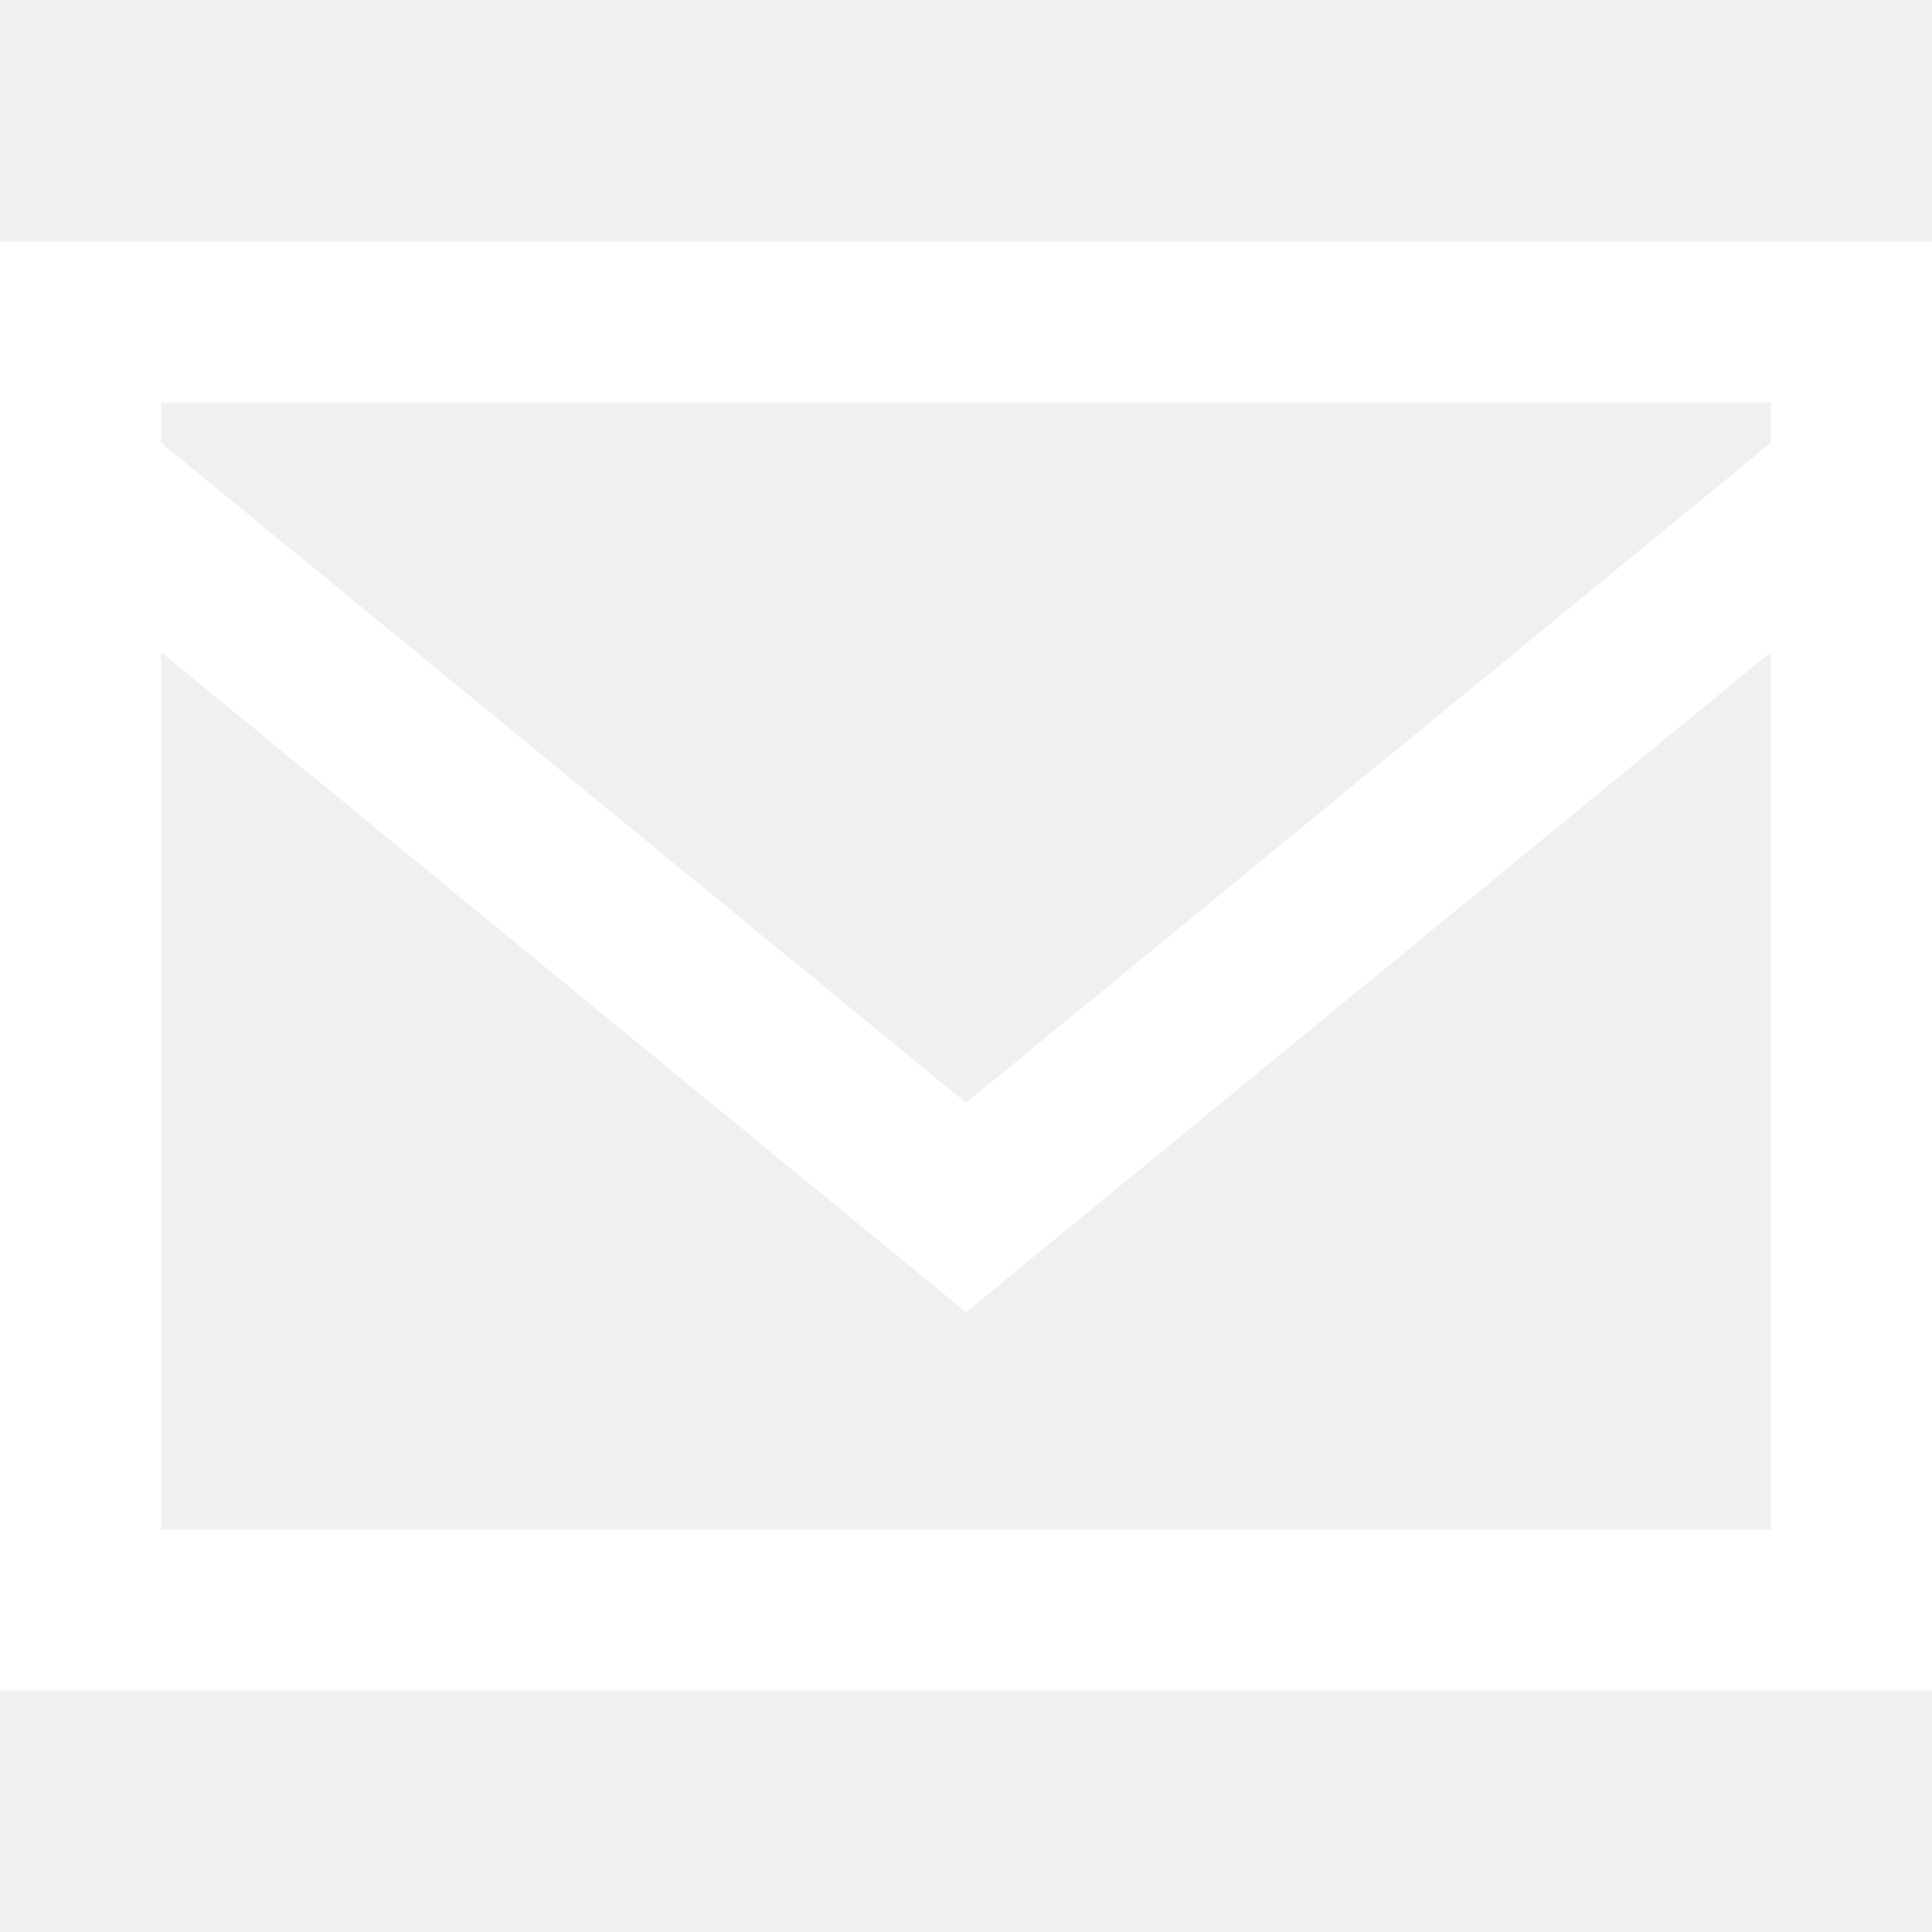
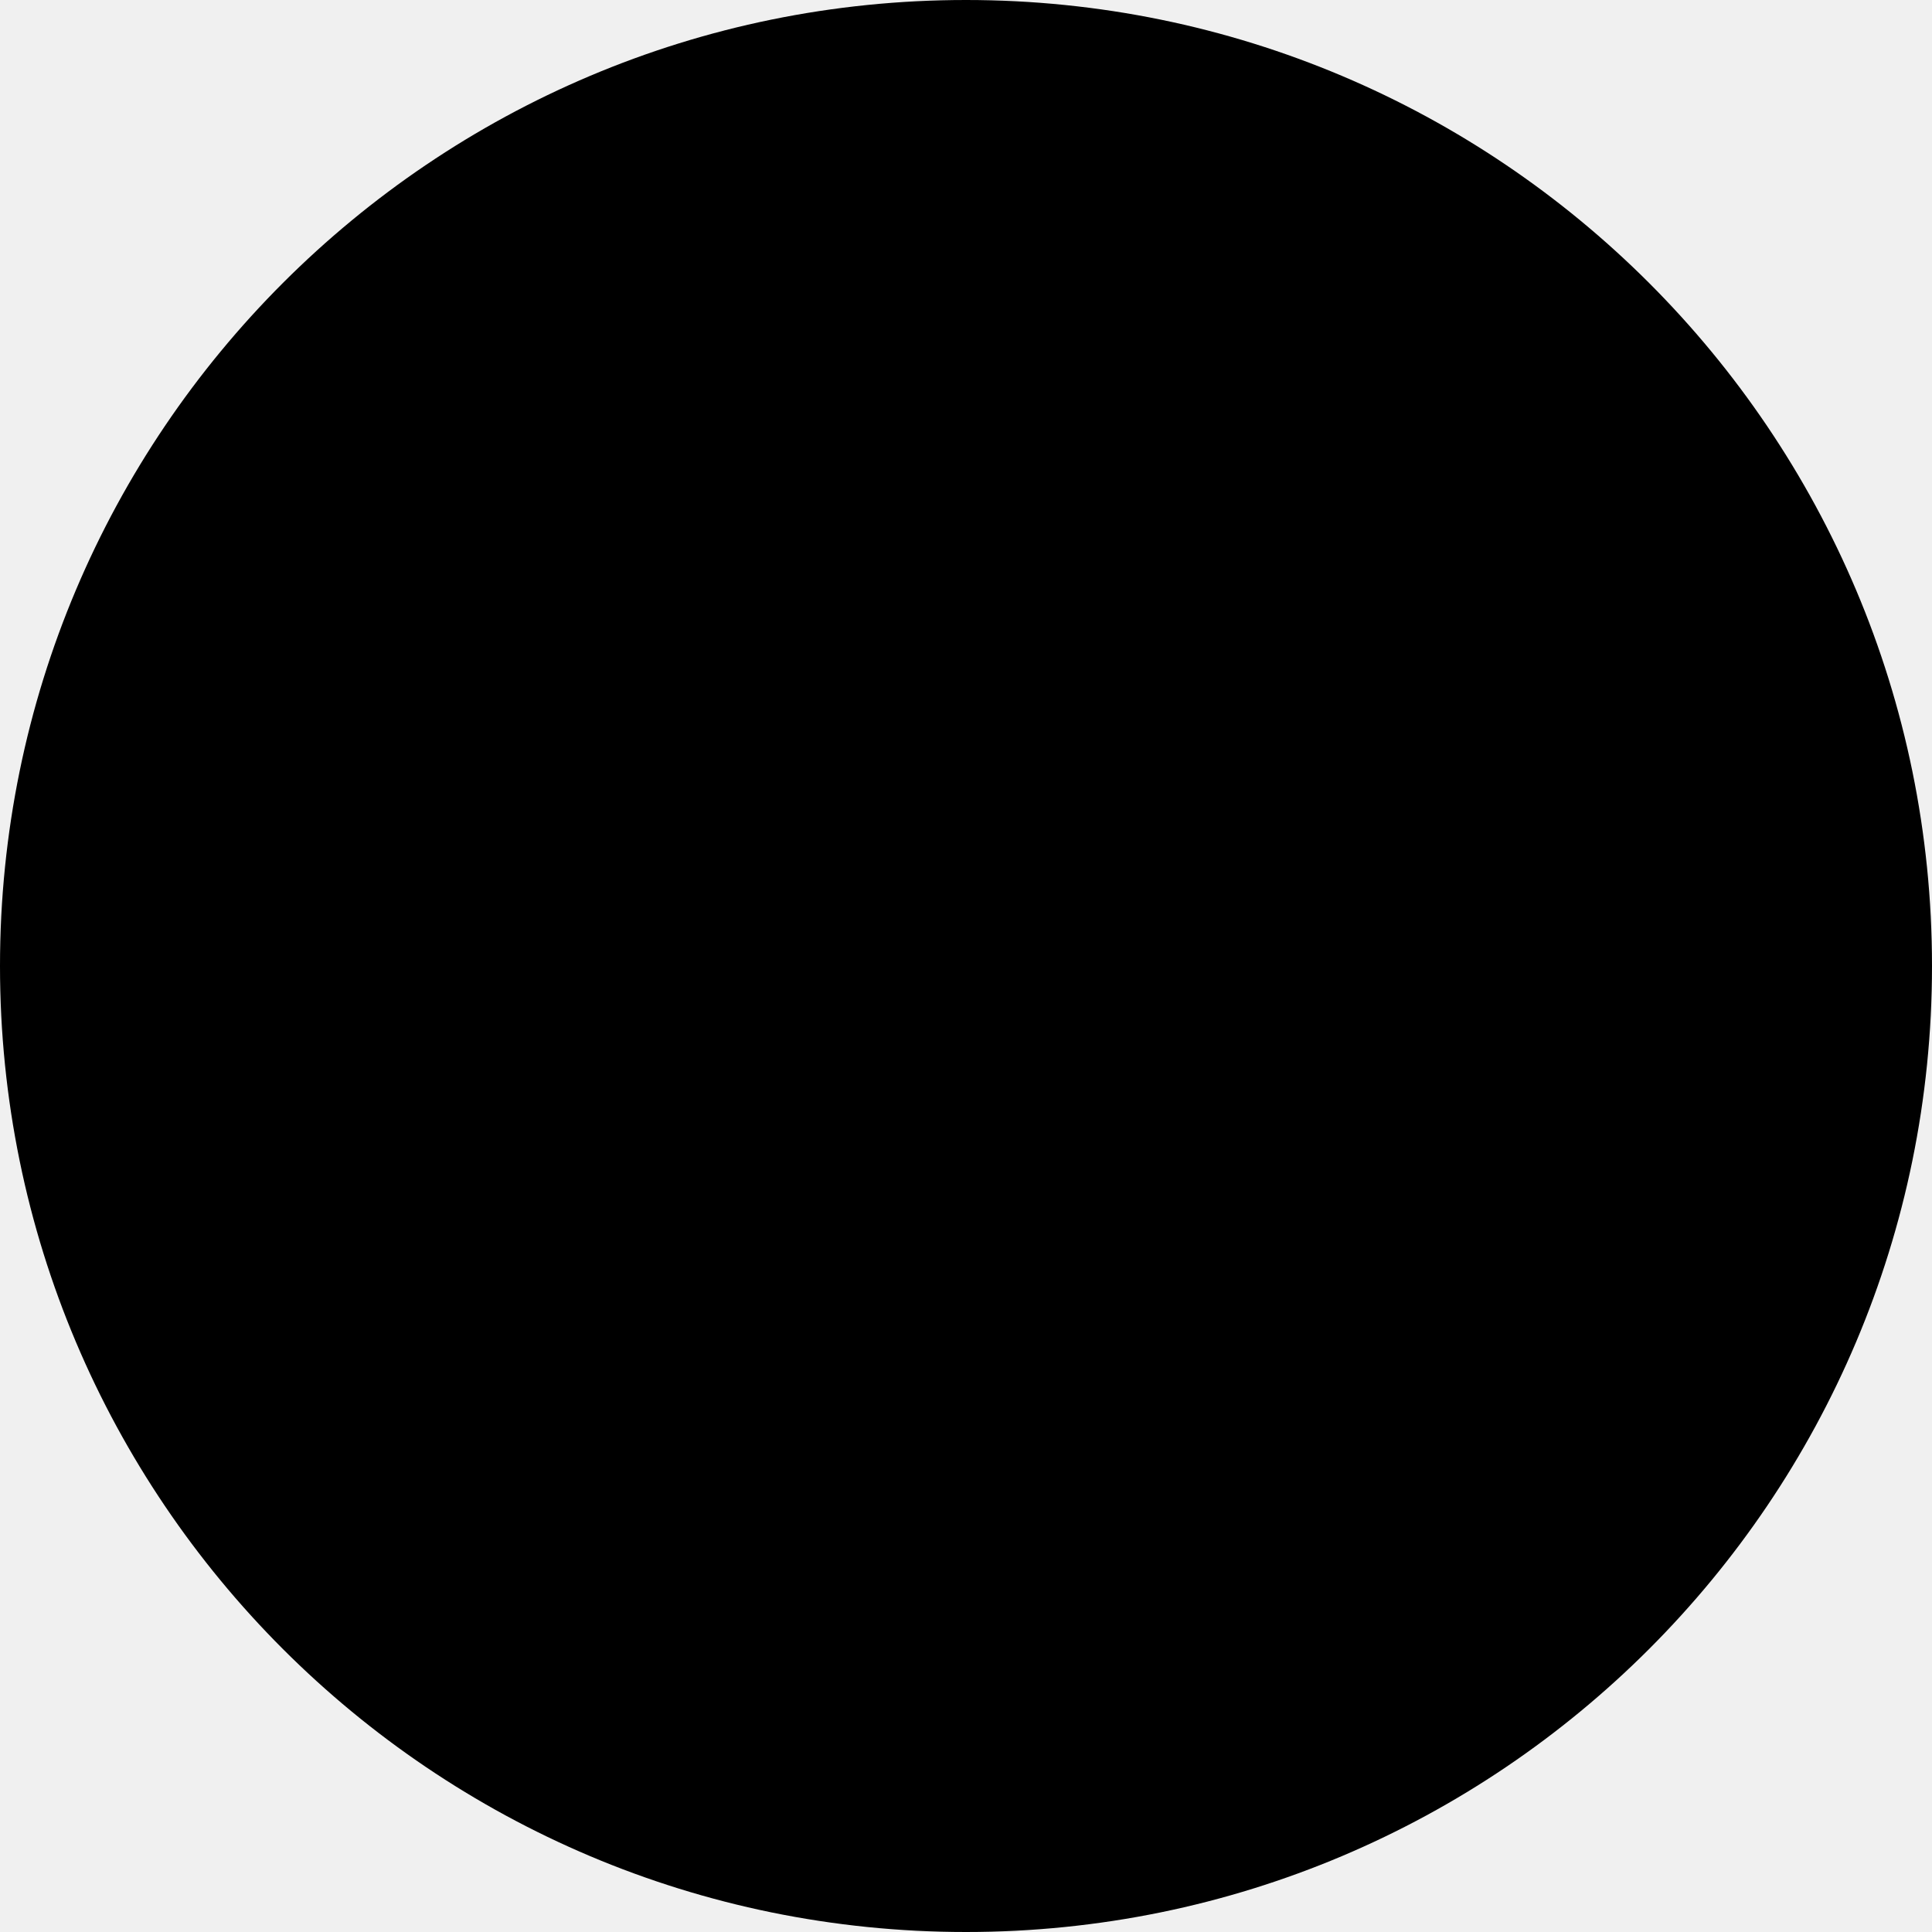
- <svg xmlns="http://www.w3.org/2000/svg" fill="#fff" height="800px" width="800px" version="1.1" id="XMLID_243_" viewBox="0 0 24 24" xml:space="preserve">
-   <g id="mail">
-     <g>
-       <path d="M24,21H0V3h24V21z M2,19h20V8.1l-10,8.2L2,8.1V19z M2,5.5l10,8.2l10-8.2V5H2V5.5z" />
-     </g>
+ <svg xmlns="http://www.w3.org/2000/svg" height="72" viewBox="0 0 72 72" width="72">
+   <g fill="none" fill-rule="evenodd">
+     <path d="M36,72 L36,72 C55.882,72 72,55.882 72,36 L72,36 C72,16.118 55.882,-3.65231026e-15 36,0 L36,0 C16.118,3.65231026e-15 -2.4348735e-15,16.118 0,36 L0,36 C2.4348735e-15,55.882 16.118,72 36,72 Z" fill="#000000" />
+     <path d="M18,26.162 L18,46.548 C18,47.657 18.812,48.555 19.93,48.555 L51.745,48.555 C52.862,48.555 53.675,47.646 53.675,46.548 L53.675,26.162 C53.675,24.945 52.948,24 51.745,24 L19.93,24 C18.681,24 18,24.969 18,26.162 M20.933,27.938 C20.933,27.447 21.231,27.166 21.706,27.166 C21.999,27.166 33.56,34.491 34.26,34.921 L36.07,36.046 C36.643,35.662 37.219,35.333 37.814,34.935 C39.027,34.159 49.825,27.166 50.122,27.166 C50.599,27.166 50.895,27.447 50.895,27.938 C50.895,28.458 49.893,28.975 49.24,29.373 C45.139,31.872 41.04,34.597 36.98,37.189 C36.743,37.349 36.285,37.692 35.941,37.639 C35.558,37.58 23.794,30.022 21.653,28.764 C21.332,28.574 20.933,28.401 20.933,27.938" fill="#000000" />
  </g>
</svg>
